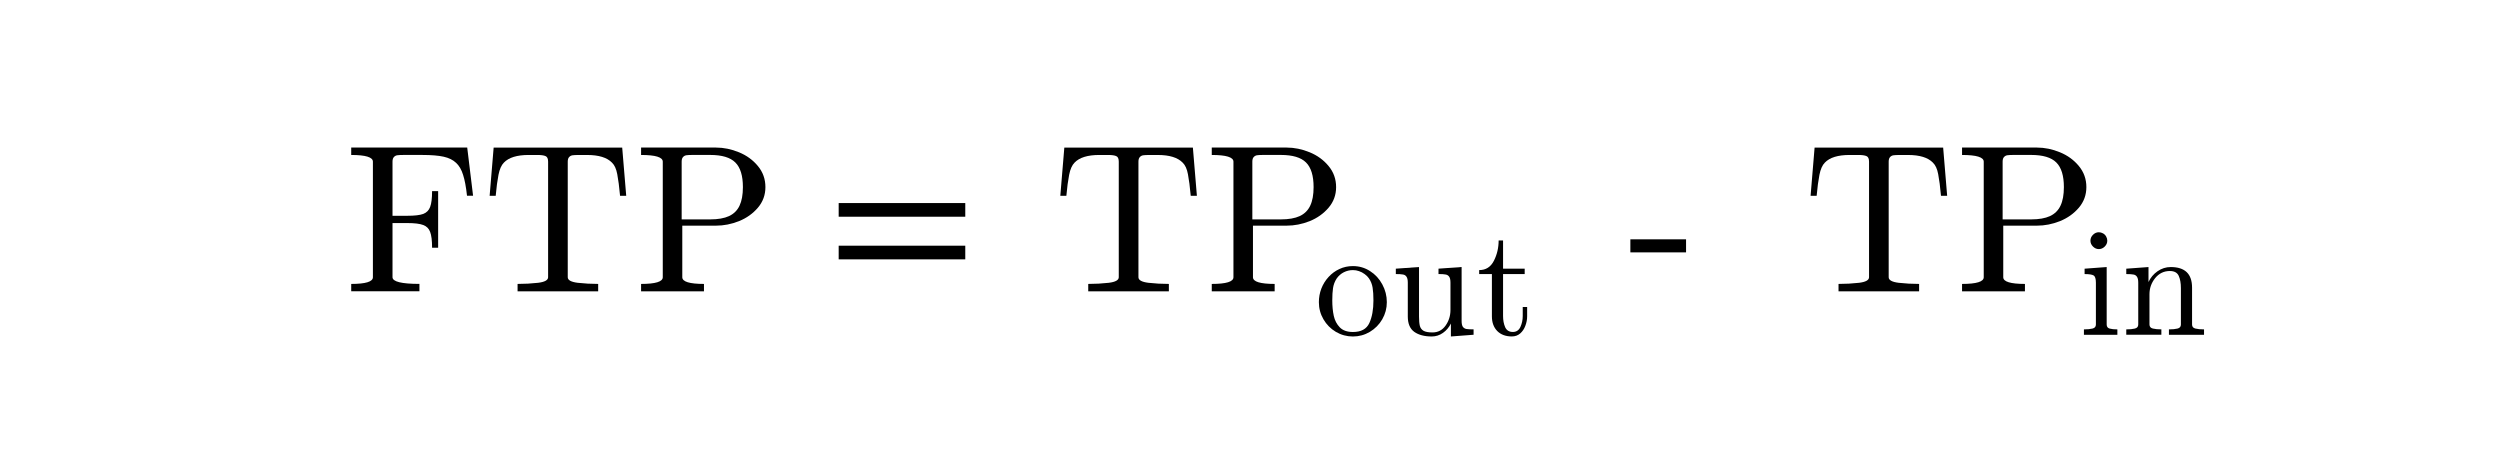
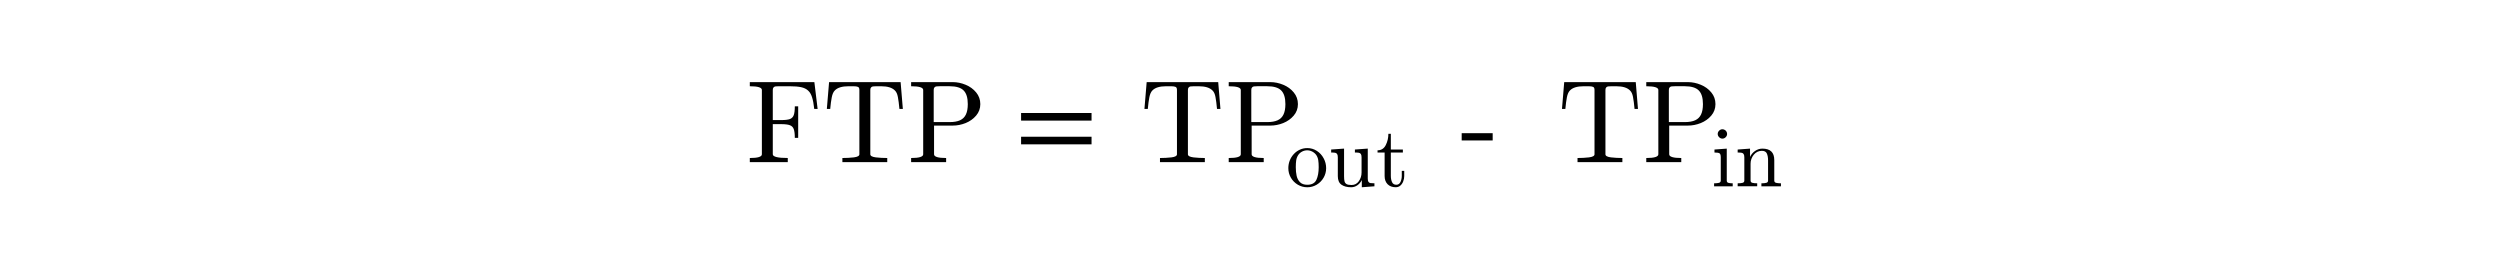
- <svg xmlns="http://www.w3.org/2000/svg" version="1.1" id="svg3020" x="0px" y="0px" width="320px" height="60px" viewBox="0 0 320 60" enable-background="new 0 0 320 60" xml:space="preserve">
+ <svg xmlns="http://www.w3.org/2000/svg" version="1.1" id="svg3020" x="0px" y="0px" width="575px" height="60px" viewBox="0 0 320 60" enable-background="new 0 0 320 60" xml:space="preserve">
  <g id="text3030" transform="scale(0.958149,1.043679)">
</g>
  <g id="g3009" transform="matrix(1.468825,0,0,1.468825,-277.7051,-0.7516525)">
    <g id="flowRoot3055" transform="matrix(0.6808162,0,0,0.6808162,189.0661,0.5117371)">
	</g>
    <g id="flowRoot3063" transform="matrix(0.6808162,0,0,0.6808162,189.0661,0.5117371)">
	</g>
    <g id="g3326" transform="matrix(1.328934,0,0,1.328934,-86.78083,8.561641)">
      <g id="text3328">
        <path id="path43" d="M230.601,13.046v-0.485c0.948,0,1.422-0.146,1.422-0.438v-7.58     c0-0.292-0.474-0.438-1.422-0.438V3.619h7.607l0.384,3.16h-0.398c-0.063-0.58-0.148-1.035-0.256-1.368     c-0.103-0.337-0.256-0.6-0.458-0.788c-0.202-0.193-0.474-0.328-0.815-0.404c-0.337-0.076-0.802-0.115-1.395-0.115h-1.26     c-0.166,0-0.296,0.007-0.391,0.02c-0.09,0.014-0.164,0.054-0.222,0.121c-0.058,0.063-0.088,0.162-0.088,0.296v3.551h0.977     c0.472,0,0.817-0.041,1.038-0.121c0.22-0.085,0.371-0.238,0.452-0.458c0.085-0.22,0.128-0.566,0.128-1.038h0.397v3.712h-0.397     c0-0.471-0.043-0.817-0.128-1.037c-0.081-0.22-0.231-0.37-0.452-0.452c-0.22-0.085-0.566-0.128-1.038-0.128h-0.977v3.551     c0,0.292,0.588,0.438,1.765,0.438v0.485H230.601z" />
        <path id="path45" d="M241.51,13.046v-0.485c0.463,0,0.912-0.025,1.348-0.074     c0.436-0.054,0.654-0.176,0.654-0.364v-7.58c0-0.198-0.056-0.319-0.169-0.364c-0.108-0.049-0.285-0.074-0.532-0.074h-0.579     c-0.759,0-1.298,0.166-1.617,0.499c-0.166,0.166-0.285,0.434-0.357,0.802c-0.072,0.364-0.133,0.822-0.182,1.375h-0.398     l0.263-3.16h8.43l0.263,3.16h-0.404c-0.054-0.593-0.115-1.062-0.182-1.408c-0.063-0.35-0.18-0.606-0.35-0.768     c-0.323-0.332-0.863-0.499-1.617-0.499h-0.58c-0.166,0-0.296,0.007-0.391,0.02c-0.09,0.014-0.164,0.054-0.222,0.121     c-0.059,0.063-0.088,0.162-0.088,0.296v7.58c0,0.189,0.218,0.31,0.654,0.364c0.436,0.049,0.883,0.074,1.341,0.074v0.485H241.51z" />
        <path id="path47" d="M249.609,13.046v-0.485c0.948,0,1.422-0.146,1.422-0.438v-7.58     c0-0.292-0.474-0.438-1.422-0.438V3.619h4.912c0.503,0,1.006,0.103,1.509,0.31c0.503,0.207,0.916,0.508,1.24,0.903     c0.328,0.395,0.492,0.856,0.492,1.381c0,0.512-0.164,0.961-0.492,1.348c-0.328,0.386-0.741,0.68-1.24,0.883     c-0.499,0.198-1.002,0.296-1.509,0.296h-2.21v3.383c0,0.292,0.474,0.438,1.422,0.438v0.485H249.609z M252.271,8.329h1.873     c0.508,0,0.919-0.072,1.233-0.216c0.314-0.148,0.544-0.375,0.687-0.681c0.148-0.31,0.222-0.716,0.222-1.22     c0-0.75-0.166-1.289-0.499-1.617c-0.328-0.328-0.876-0.492-1.644-0.492h-1.172c-0.166,0-0.297,0.007-0.391,0.02     c-0.09,0.014-0.164,0.054-0.222,0.121c-0.058,0.063-0.088,0.162-0.088,0.296V8.329z" />
      </g>
      <g id="text3330">
        <path id="path50" d="M262.566,8.154V7.258h8.302v0.896H262.566z M262.566,10.95v-0.896h8.302     v0.896H262.566z M271.151,9.104L271.151,9.104z" />
      </g>
      <g id="text3332">
        <path id="path53" d="M278.931,13.046v-0.485c0.463,0,0.912-0.025,1.348-0.074     c0.436-0.054,0.654-0.176,0.654-0.364v-7.58c0-0.198-0.056-0.319-0.168-0.364c-0.108-0.049-0.285-0.074-0.532-0.074h-0.58     c-0.759,0-1.298,0.166-1.617,0.499c-0.166,0.166-0.285,0.434-0.357,0.802c-0.072,0.364-0.133,0.822-0.182,1.375h-0.397     l0.263-3.16h8.43l0.263,3.16h-0.404c-0.054-0.593-0.115-1.062-0.182-1.408c-0.063-0.35-0.18-0.606-0.35-0.768     c-0.323-0.332-0.863-0.499-1.617-0.499h-0.579c-0.166,0-0.297,0.007-0.391,0.02c-0.09,0.014-0.164,0.054-0.222,0.121     c-0.058,0.063-0.088,0.162-0.088,0.296v7.58c0,0.189,0.218,0.31,0.654,0.364c0.436,0.049,0.883,0.074,1.341,0.074v0.485H278.931z     " />
        <path id="path55" d="M287.031,13.046v-0.485c0.948,0,1.422-0.146,1.422-0.438v-7.58     c0-0.292-0.474-0.438-1.422-0.438V3.619h4.912c0.503,0,1.007,0.103,1.51,0.31c0.503,0.207,0.916,0.508,1.24,0.903     c0.328,0.395,0.492,0.856,0.492,1.381c0,0.512-0.164,0.961-0.492,1.348c-0.328,0.386-0.741,0.68-1.24,0.883     c-0.499,0.198-1.002,0.296-1.51,0.296h-2.21v3.383c0,0.292,0.474,0.438,1.422,0.438v0.485H287.031z M289.693,8.329h1.873     c0.508,0,0.919-0.072,1.233-0.216c0.315-0.148,0.544-0.375,0.687-0.681c0.149-0.31,0.223-0.716,0.223-1.22     c0-0.75-0.166-1.289-0.499-1.617c-0.328-0.328-0.876-0.492-1.644-0.492h-1.173c-0.166,0-0.296,0.007-0.39,0.02     c-0.09,0.014-0.164,0.054-0.223,0.121c-0.059,0.063-0.088,0.162-0.088,0.296V8.329z" />
      </g>
      <g id="text3334">
        <path id="path58" d="M296.288,16.008c-0.402,0-0.775-0.102-1.119-0.304     c-0.344-0.206-0.615-0.481-0.814-0.824c-0.2-0.344-0.3-0.718-0.3-1.124c0-0.308,0.054-0.604,0.162-0.889     c0.111-0.285,0.268-0.538,0.471-0.76c0.206-0.226,0.445-0.401,0.716-0.525c0.272-0.128,0.566-0.191,0.884-0.191     c0.412,0,0.786,0.11,1.124,0.329c0.34,0.216,0.608,0.507,0.804,0.874c0.196,0.363,0.295,0.751,0.295,1.163     c0,0.402-0.1,0.776-0.3,1.124c-0.199,0.343-0.471,0.618-0.814,0.824C297.057,15.906,296.688,16.008,296.288,16.008z      M296.288,15.713c0.536,0,0.895-0.195,1.075-0.584c0.18-0.389,0.27-0.885,0.27-1.487c0-0.337-0.018-0.615-0.054-0.835     c-0.036-0.222-0.115-0.423-0.236-0.603c-0.075-0.111-0.172-0.208-0.289-0.29c-0.115-0.085-0.237-0.149-0.368-0.192     c-0.128-0.046-0.26-0.068-0.397-0.068c-0.21,0-0.409,0.047-0.599,0.142c-0.187,0.095-0.342,0.231-0.466,0.407     c-0.125,0.19-0.205,0.399-0.241,0.628c-0.033,0.225-0.049,0.495-0.049,0.809c0,0.376,0.033,0.714,0.098,1.016     c0.066,0.298,0.196,0.548,0.393,0.751C295.624,15.612,295.912,15.713,296.288,15.713z" />
        <path id="path60" d="M299.886,14.697v-2.218c0-0.18-0.028-0.309-0.084-0.388     c-0.052-0.082-0.129-0.131-0.23-0.147c-0.102-0.02-0.259-0.03-0.471-0.03v-0.353l1.521-0.108v3.244     c0,0.262,0.018,0.466,0.054,0.613c0.039,0.144,0.12,0.252,0.241,0.324c0.125,0.072,0.321,0.108,0.589,0.108     c0.36,0,0.646-0.151,0.859-0.451c0.213-0.301,0.319-0.643,0.319-1.026v-1.787c0-0.18-0.028-0.309-0.083-0.388     c-0.056-0.082-0.134-0.131-0.236-0.147c-0.098-0.02-0.253-0.03-0.466-0.03v-0.353l1.516-0.108v3.529     c0,0.177,0.026,0.306,0.078,0.387c0.056,0.079,0.134,0.128,0.236,0.148c0.101,0.017,0.258,0.025,0.471,0.025v0.353l-1.487,0.113     v-0.849c-0.125,0.252-0.298,0.456-0.52,0.613c-0.223,0.157-0.468,0.236-0.736,0.236c-0.481,0-0.864-0.102-1.148-0.304     C300.026,15.497,299.886,15.162,299.886,14.697z" />
        <path id="path62" d="M305.401,14.687v-2.773h-0.834v-0.26c0.438,0,0.76-0.205,0.967-0.614     c0.206-0.409,0.309-0.852,0.309-1.33h0.29v1.85h1.418v0.353h-1.418v2.753c0,0.278,0.046,0.522,0.137,0.731     c0.095,0.209,0.264,0.314,0.505,0.314c0.229,0,0.394-0.11,0.496-0.329c0.101-0.223,0.152-0.461,0.152-0.716v-0.594h0.289v0.613     c0,0.21-0.039,0.417-0.118,0.623c-0.075,0.203-0.188,0.37-0.338,0.501c-0.151,0.131-0.334,0.196-0.549,0.196     c-0.403,0-0.721-0.12-0.958-0.358C305.517,15.407,305.401,15.087,305.401,14.687z" />
      </g>
      <g id="text3336">
        <path id="path65" d="M314.481,10.492V9.636h3.652v0.856H314.481z" />
      </g>
      <g id="text3338">
        <path id="path68" d="M328.131,13.046v-0.485c0.463,0,0.912-0.025,1.348-0.074     c0.436-0.054,0.653-0.176,0.653-0.364v-7.58c0-0.198-0.056-0.319-0.168-0.364c-0.108-0.049-0.285-0.074-0.532-0.074h-0.579     c-0.759,0-1.299,0.166-1.617,0.499c-0.166,0.166-0.285,0.434-0.357,0.802c-0.072,0.364-0.133,0.822-0.182,1.375h-0.398     l0.263-3.16h8.43l0.262,3.16h-0.404c-0.054-0.593-0.114-1.062-0.182-1.408c-0.063-0.35-0.18-0.606-0.351-0.768     c-0.323-0.332-0.863-0.499-1.617-0.499h-0.579c-0.166,0-0.297,0.007-0.391,0.02c-0.09,0.014-0.164,0.054-0.222,0.121     c-0.058,0.063-0.088,0.162-0.088,0.296v7.58c0,0.189,0.218,0.31,0.654,0.364c0.435,0.049,0.883,0.074,1.341,0.074v0.485H328.131z     " />
        <path id="path70" d="M336.231,13.046v-0.485c0.948,0,1.422-0.146,1.422-0.438v-7.58     c0-0.292-0.474-0.438-1.422-0.438V3.619h4.912c0.503,0,1.007,0.103,1.509,0.31c0.503,0.207,0.917,0.508,1.24,0.903     c0.328,0.395,0.491,0.856,0.491,1.381c0,0.512-0.164,0.961-0.491,1.348c-0.328,0.386-0.741,0.68-1.24,0.883     c-0.499,0.198-1.002,0.296-1.509,0.296h-2.21v3.383c0,0.292,0.474,0.438,1.422,0.438v0.485H336.231z M338.893,8.329h1.873     c0.507,0,0.919-0.072,1.233-0.216c0.314-0.148,0.543-0.375,0.687-0.681c0.149-0.31,0.223-0.716,0.223-1.22     c0-0.75-0.167-1.289-0.499-1.617c-0.328-0.328-0.876-0.492-1.644-0.492h-1.173c-0.166,0-0.296,0.007-0.391,0.02     c-0.09,0.014-0.164,0.054-0.222,0.121c-0.059,0.063-0.088,0.162-0.088,0.296V8.329z" />
      </g>
      <g id="text3340">
        <path id="path73" d="M344.223,15.895v-0.353c0.229,0,0.417-0.018,0.564-0.054     c0.147-0.036,0.221-0.124,0.221-0.265v-2.743c0-0.259-0.051-0.417-0.152-0.476c-0.099-0.059-0.295-0.089-0.589-0.089v-0.353     l1.448-0.108v3.769c0,0.141,0.064,0.229,0.191,0.265c0.128,0.036,0.298,0.054,0.51,0.054v0.353H344.223z M344.65,9.726     c0-0.147,0.055-0.276,0.167-0.387c0.111-0.111,0.239-0.167,0.383-0.167c0.095,0,0.186,0.025,0.275,0.074     c0.089,0.049,0.157,0.118,0.206,0.206c0.05,0.089,0.074,0.18,0.074,0.275c0,0.144-0.056,0.272-0.167,0.383     c-0.112,0.111-0.241,0.167-0.388,0.167c-0.144,0-0.271-0.056-0.383-0.167C344.705,9.998,344.65,9.87,344.65,9.726z" />
        <path id="path75" d="M347,15.895v-0.353c0.229,0,0.417-0.018,0.564-0.054     c0.147-0.036,0.221-0.124,0.221-0.265v-2.743c0-0.18-0.028-0.309-0.084-0.388c-0.052-0.082-0.129-0.131-0.23-0.147     c-0.102-0.02-0.259-0.03-0.471-0.03v-0.353l1.457-0.108v0.982c0.134-0.288,0.332-0.524,0.594-0.707     c0.265-0.183,0.553-0.275,0.864-0.275c0.464,0,0.813,0.112,1.046,0.334c0.235,0.223,0.353,0.563,0.353,1.021v2.414     c0,0.141,0.073,0.229,0.221,0.265c0.147,0.036,0.335,0.054,0.564,0.054v0.353h-2.302v-0.353c0.229,0,0.417-0.018,0.564-0.054     c0.148-0.036,0.221-0.124,0.221-0.265v-2.385c0-0.327-0.047-0.595-0.142-0.805c-0.095-0.212-0.29-0.319-0.584-0.319     c-0.389,0-0.709,0.156-0.962,0.466c-0.249,0.311-0.373,0.664-0.373,1.06v1.982c0,0.141,0.074,0.229,0.221,0.265     c0.147,0.036,0.334,0.054,0.559,0.054v0.353H347z" />
      </g>
      <g id="text3342">
		</g>
    </g>
  </g>
</svg>
